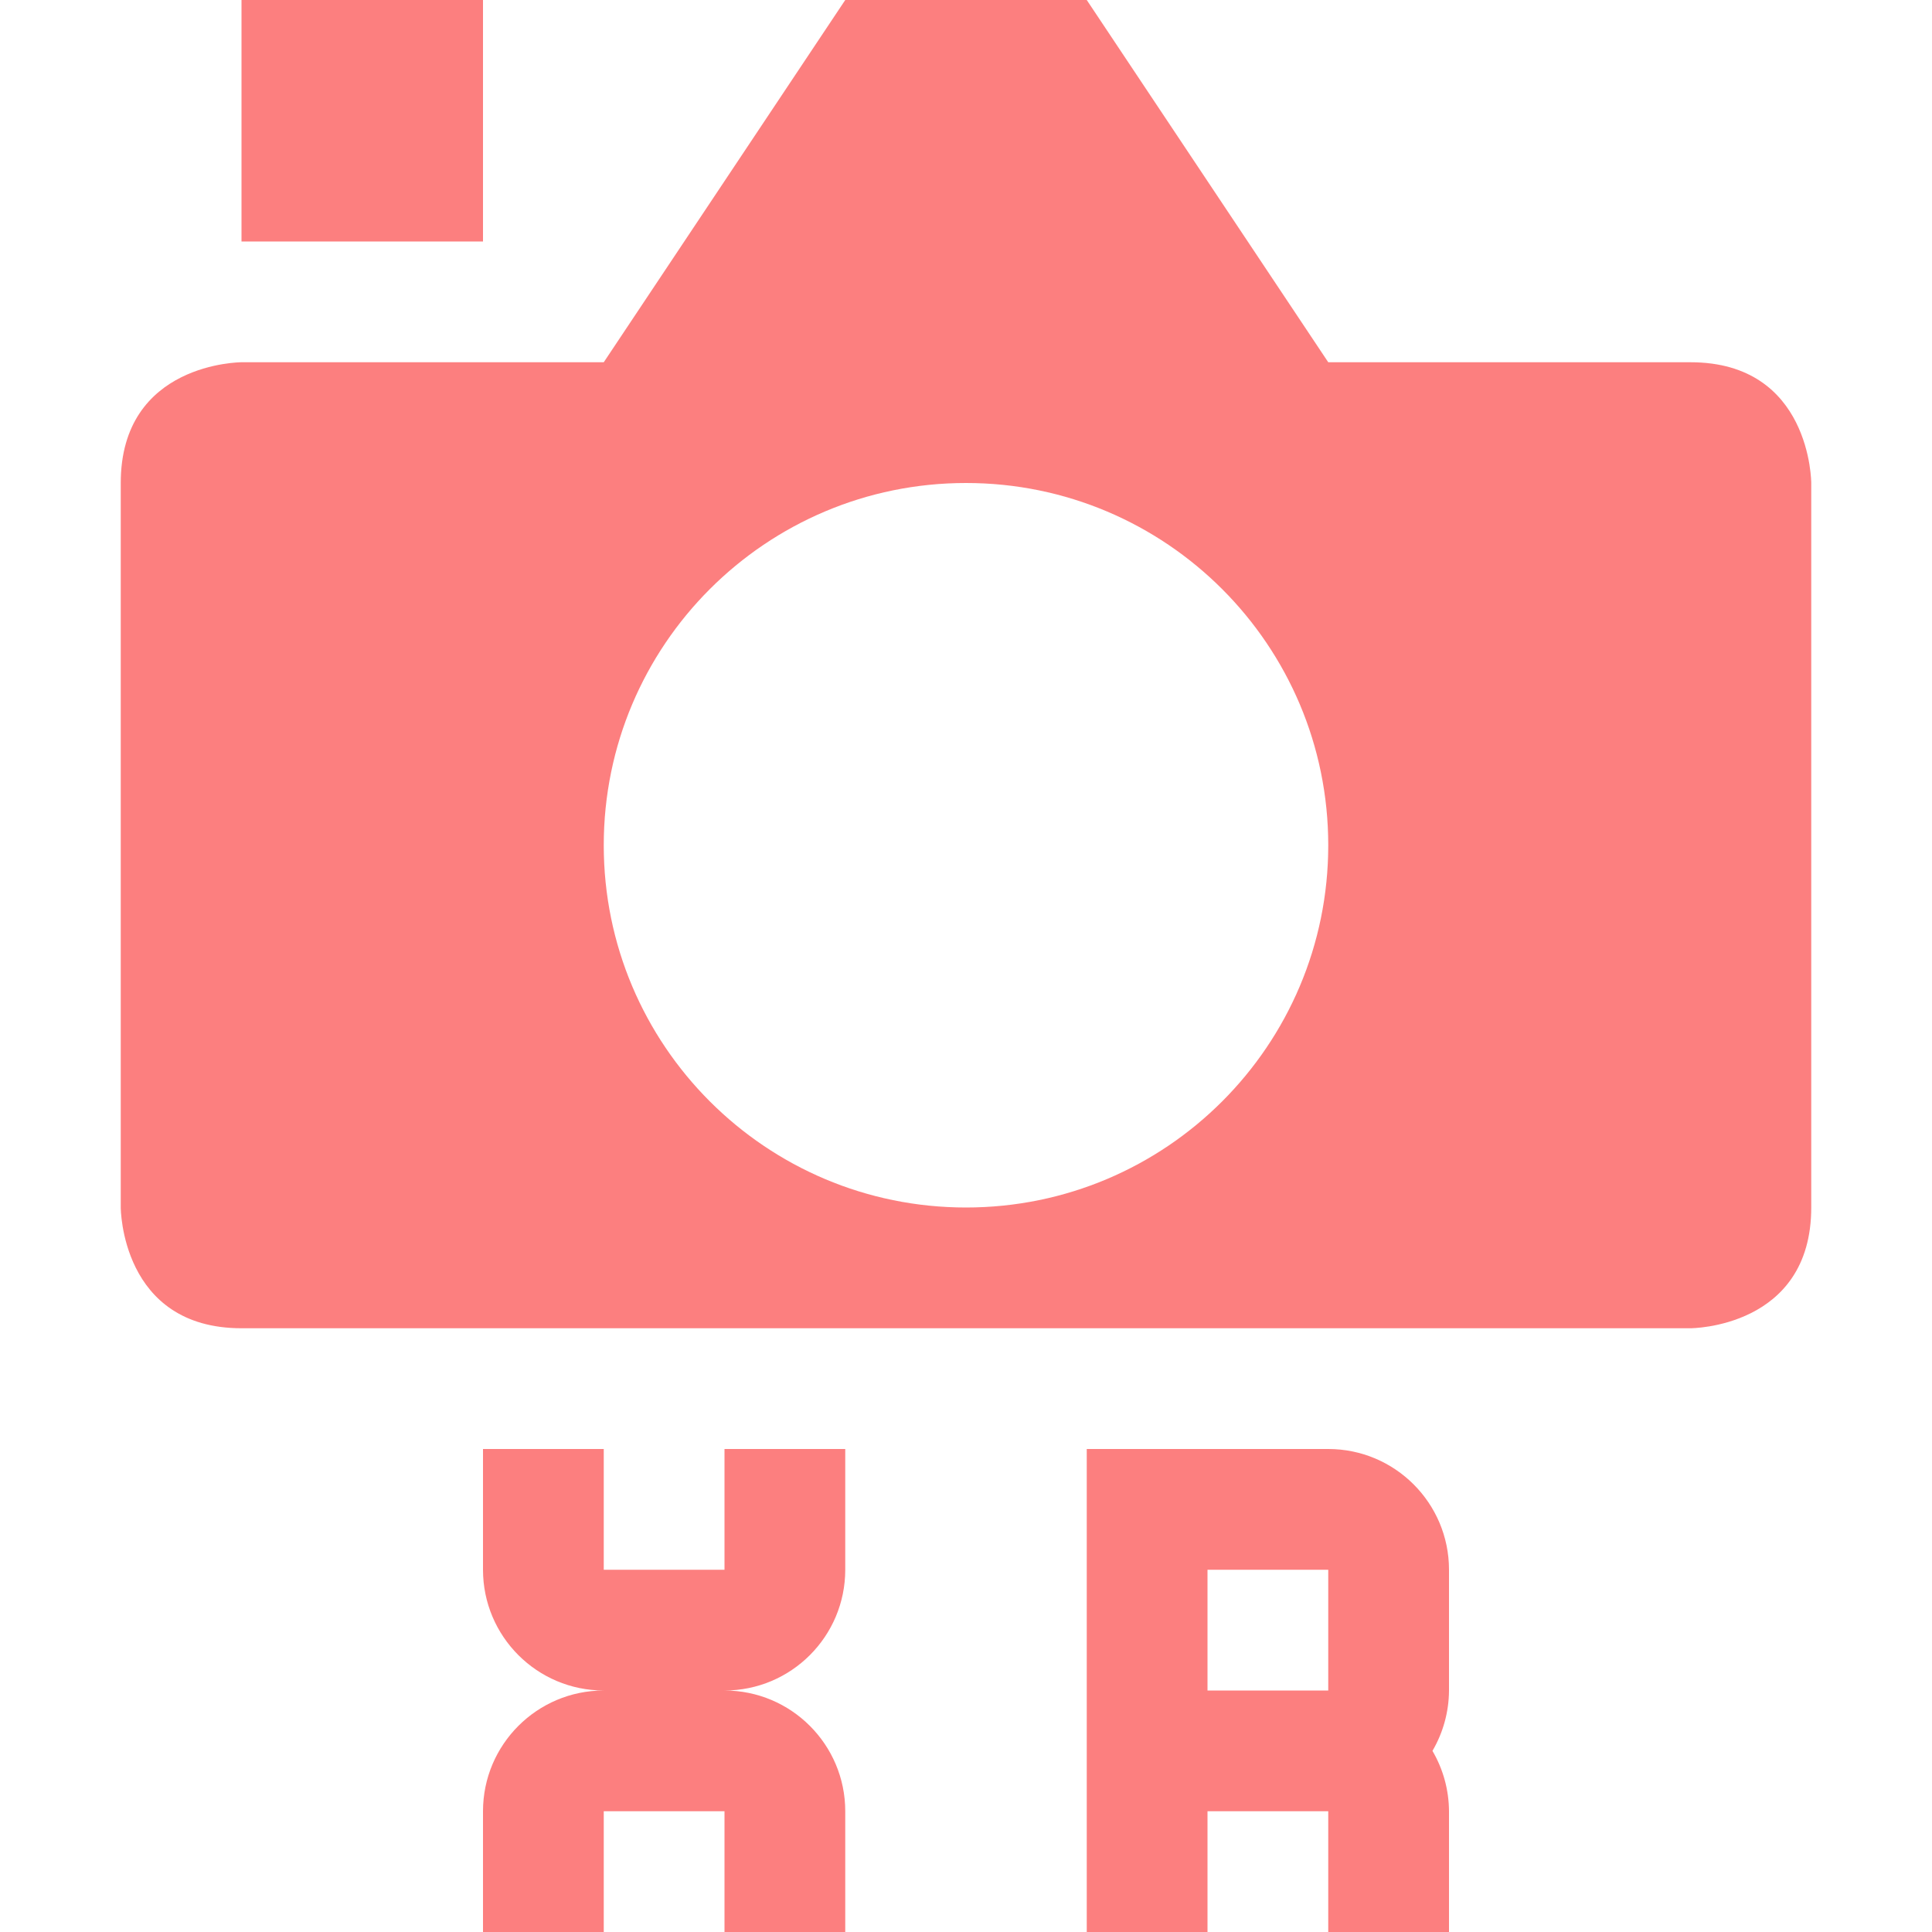
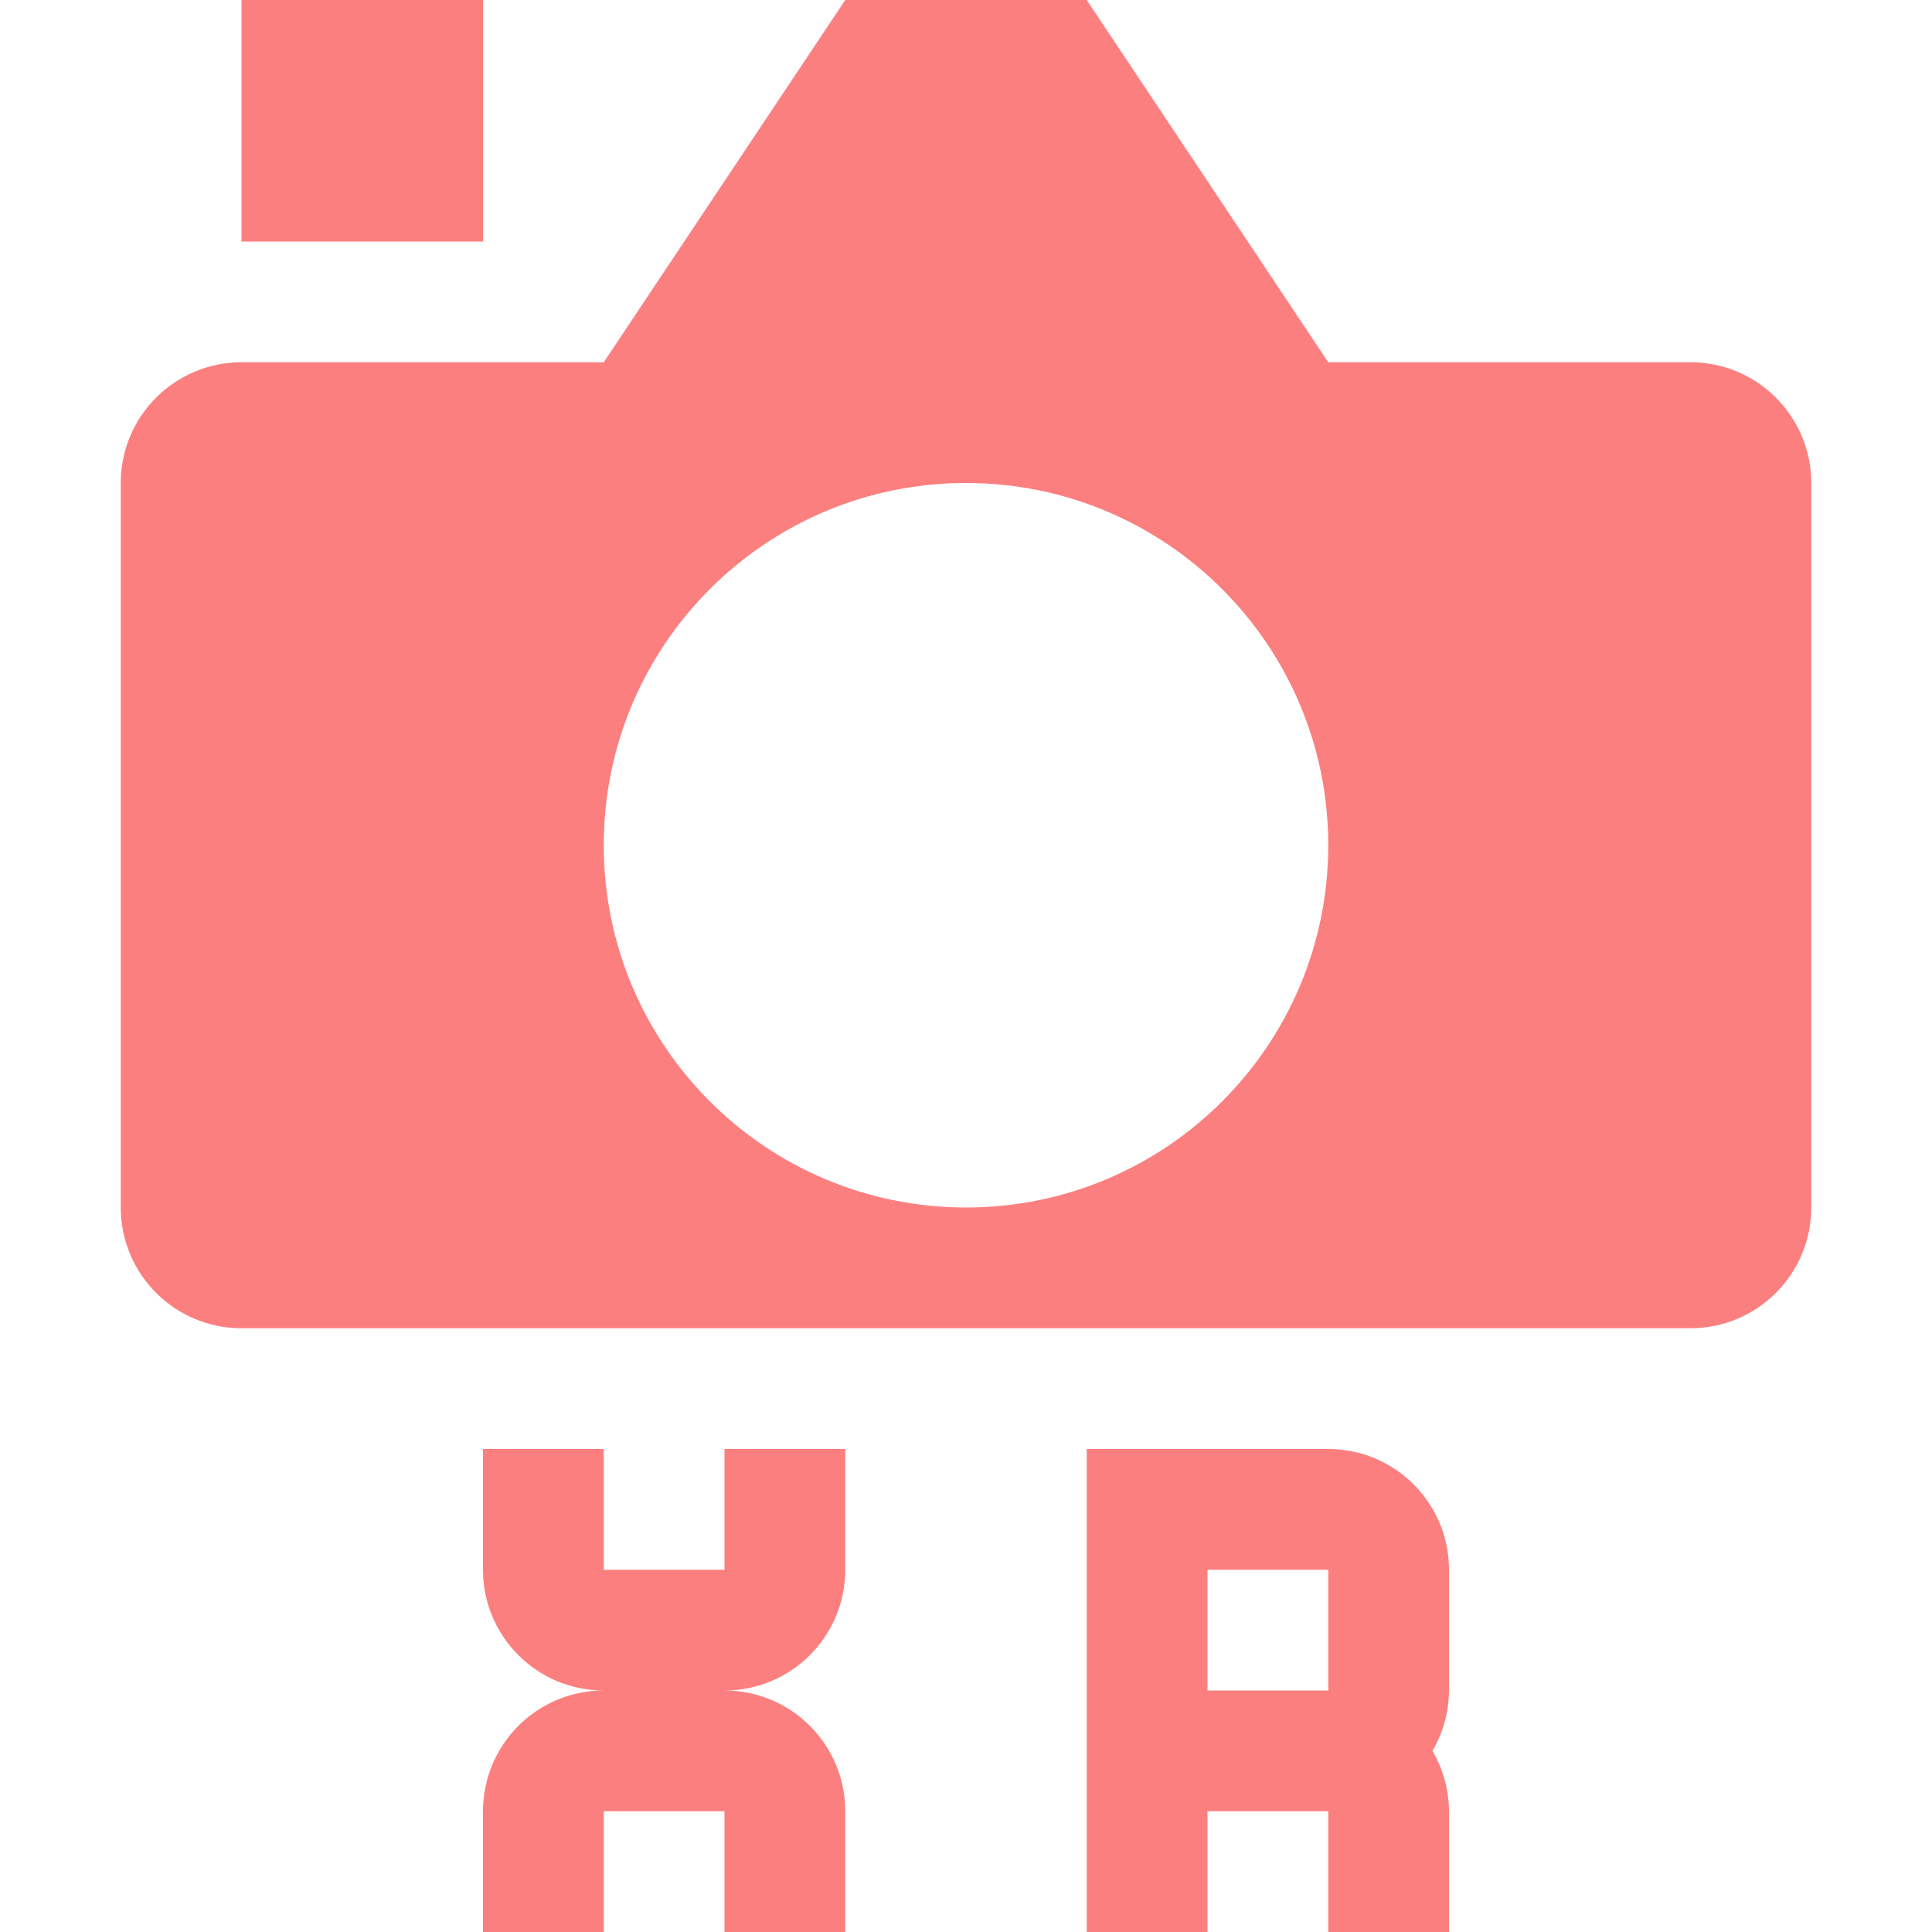
<svg xmlns="http://www.w3.org/2000/svg" height="16" viewBox="0 0 16 16" width="16">
-   <g fill="#fc7f7f">
-     <g fill-opacity=".996" transform="translate(0 -2)">
-       <path d="m7 2-2 3h-3s-1 0-1 1v6s0 1 1 1h12s1-0 1-1v-6s-0-1-1-1h-3l-2-3zm1 4c1.657 0 3 1.343 3 3 0 1.657-1.343 3-3 3s-3-1.343-3-3c0-1.657 1.343-3 3-3z" />
-       <path d="m2 2h2v2h-2z" />
-     </g>
-     <path d="m4 12v1c0 .552.448 1 1 1-.552 0-1 .448-1 1v1h1v-1h1v1h1v-1c0-.552-.448-1-1-1 .552 0 1-.448 1-1v-1h-1v1h-1v-1zm5 0v4h1v-1h1v1h1v-1c-.001-.176-.048-.348-.137-.5.089-.152.136-.324.137-.5v-1c0-.552-.448-1-1-1zm1 1h1v1h-1z" />
-   </g>
+   <path d="M7 0 5 3H2a1 1 0 0 0-1 1v6a1 1 0 0 0 1 1h12a1 1 0 0 0 1-1V4a1 1 0 0 0-1-1h-3L9 0zm1 4a3 3 0 1 1 0 6 3 3 0 0 1 0-6zM2 0h2v2H2zm2 12v1a1 1 0 0 0 1 1 1 1 0 0 0-1 1v1h1v-1h1v1h1v-1a1 1 0 0 0-1-1 1 1 0 0 0 1-1v-1H6v1H5v-1zm5 0v4h1v-1h1v1h1v-1a1 1 0 0 0-.137-.5A1 1 0 0 0 12 14v-1a1 1 0 0 0-1-1zm1 1h1v1h-1z" fill="#fc7f7f" />
</svg>
